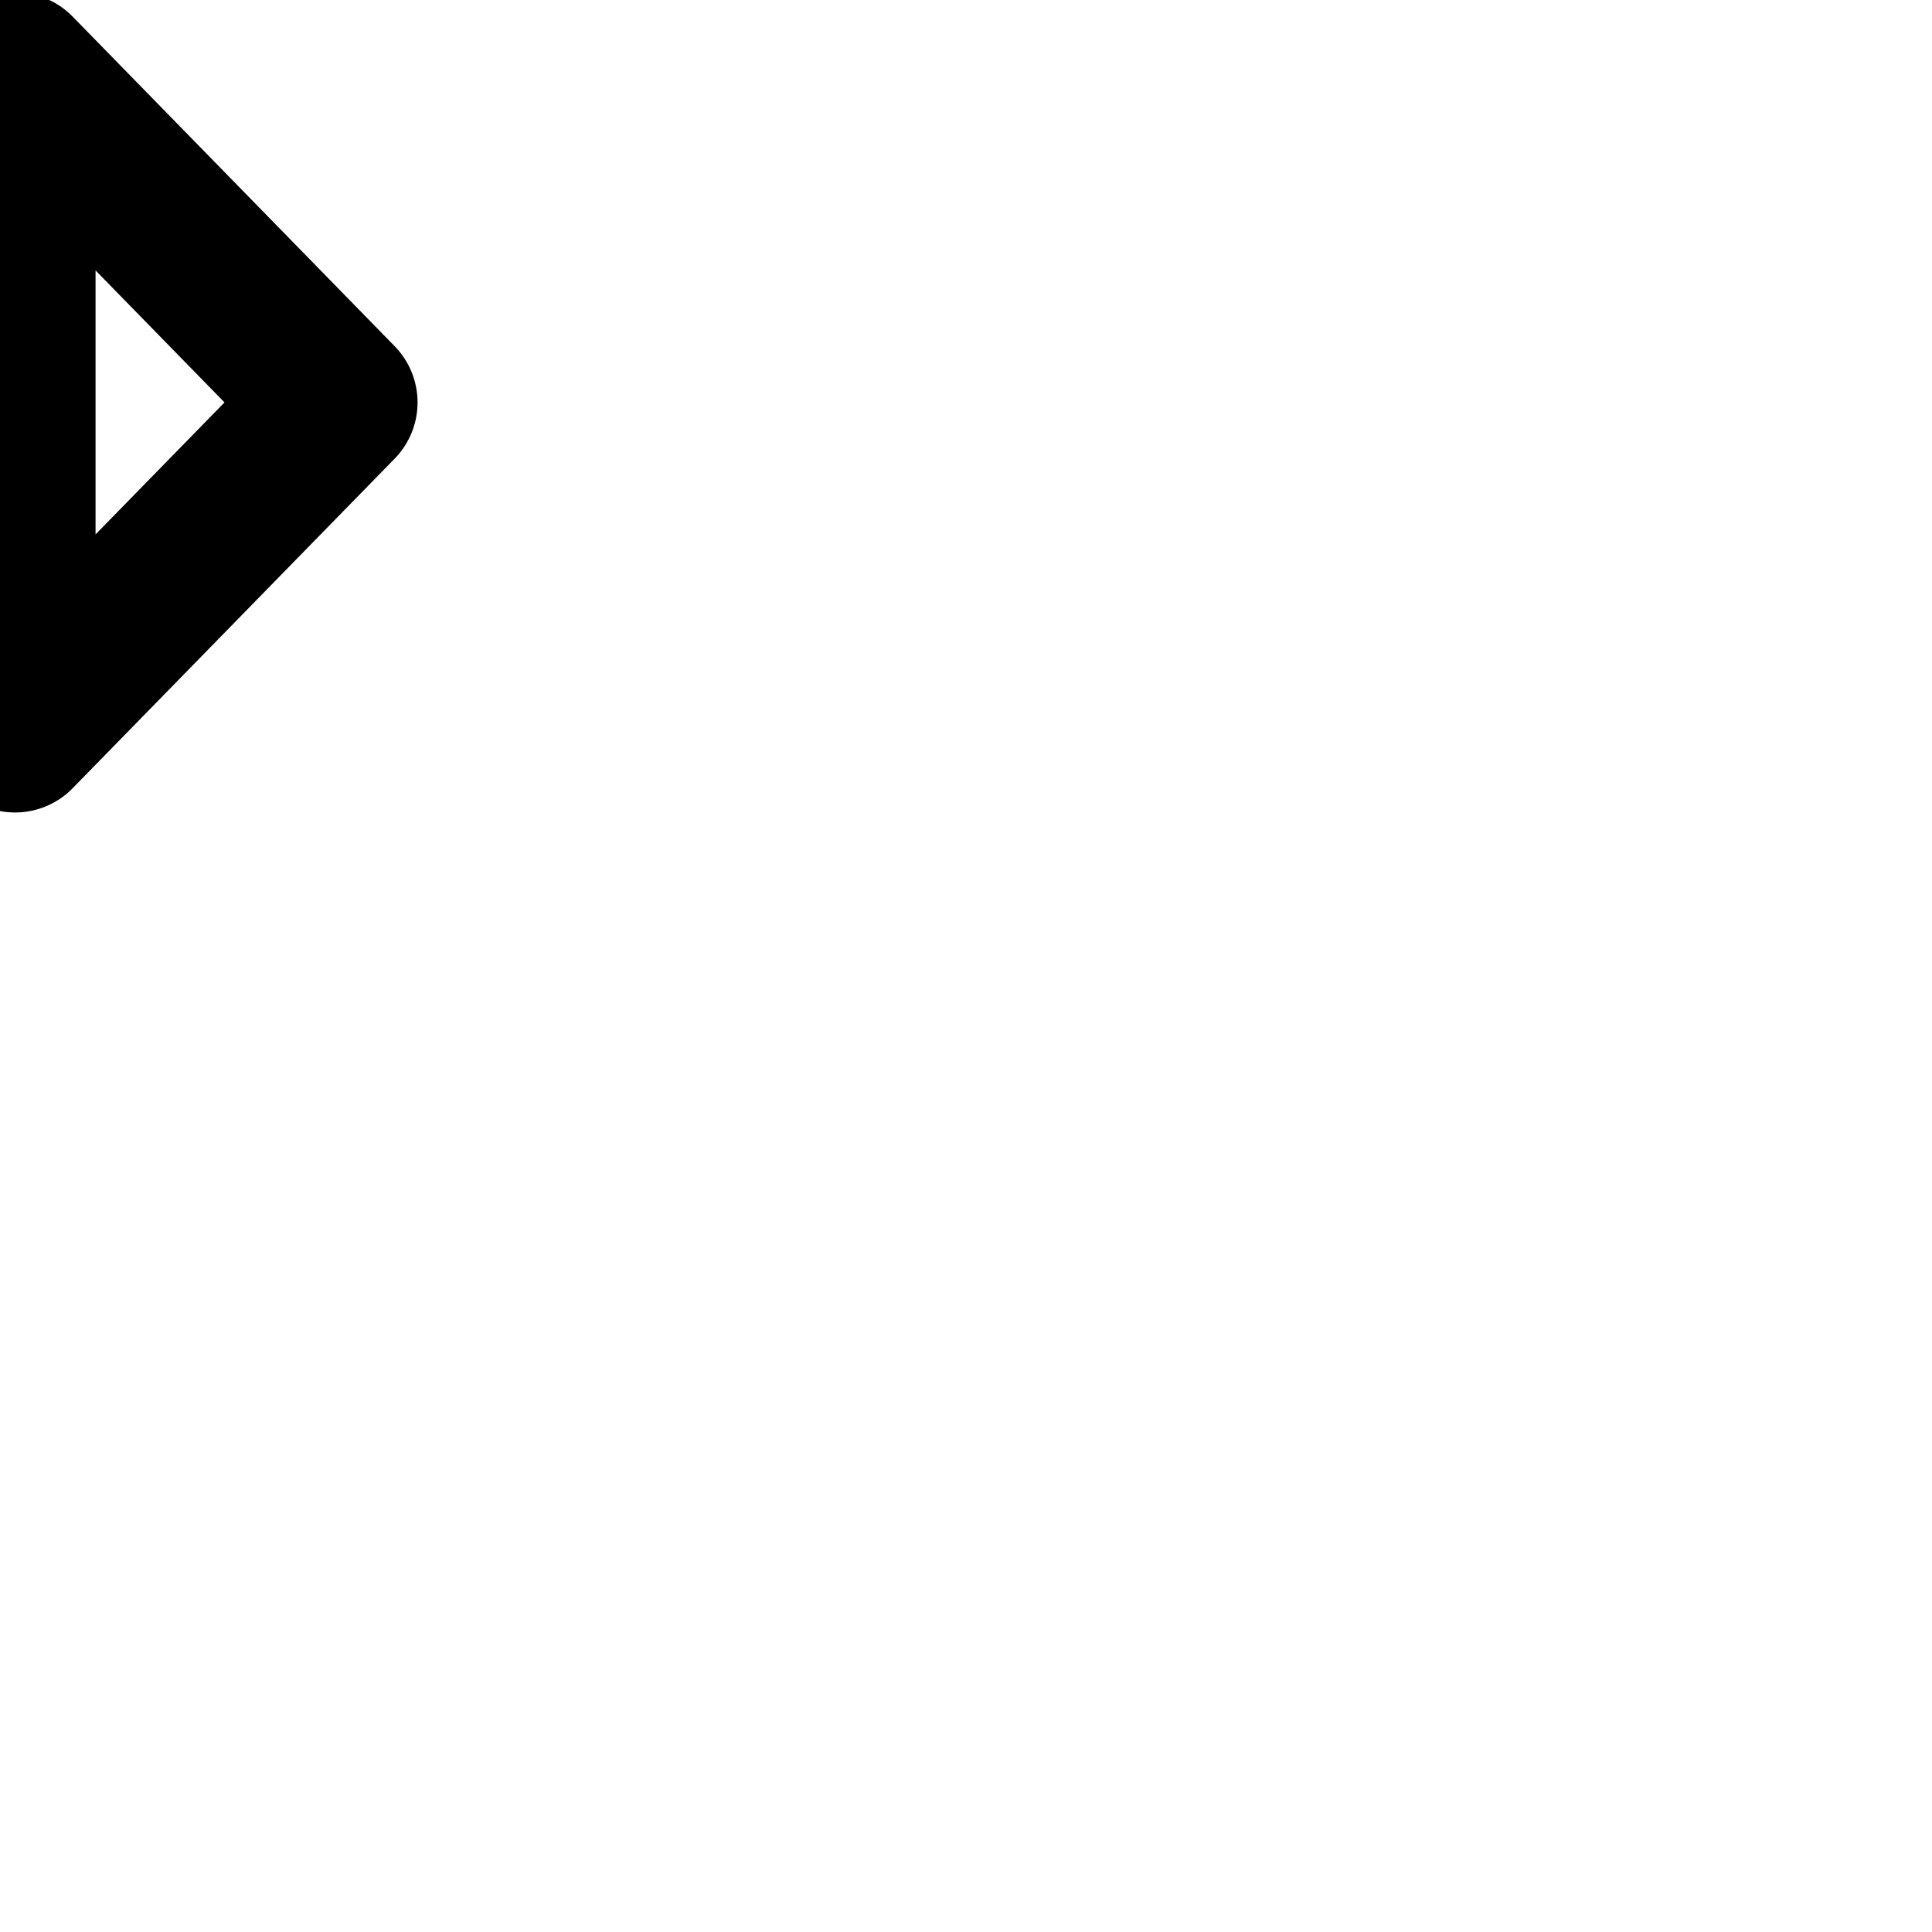
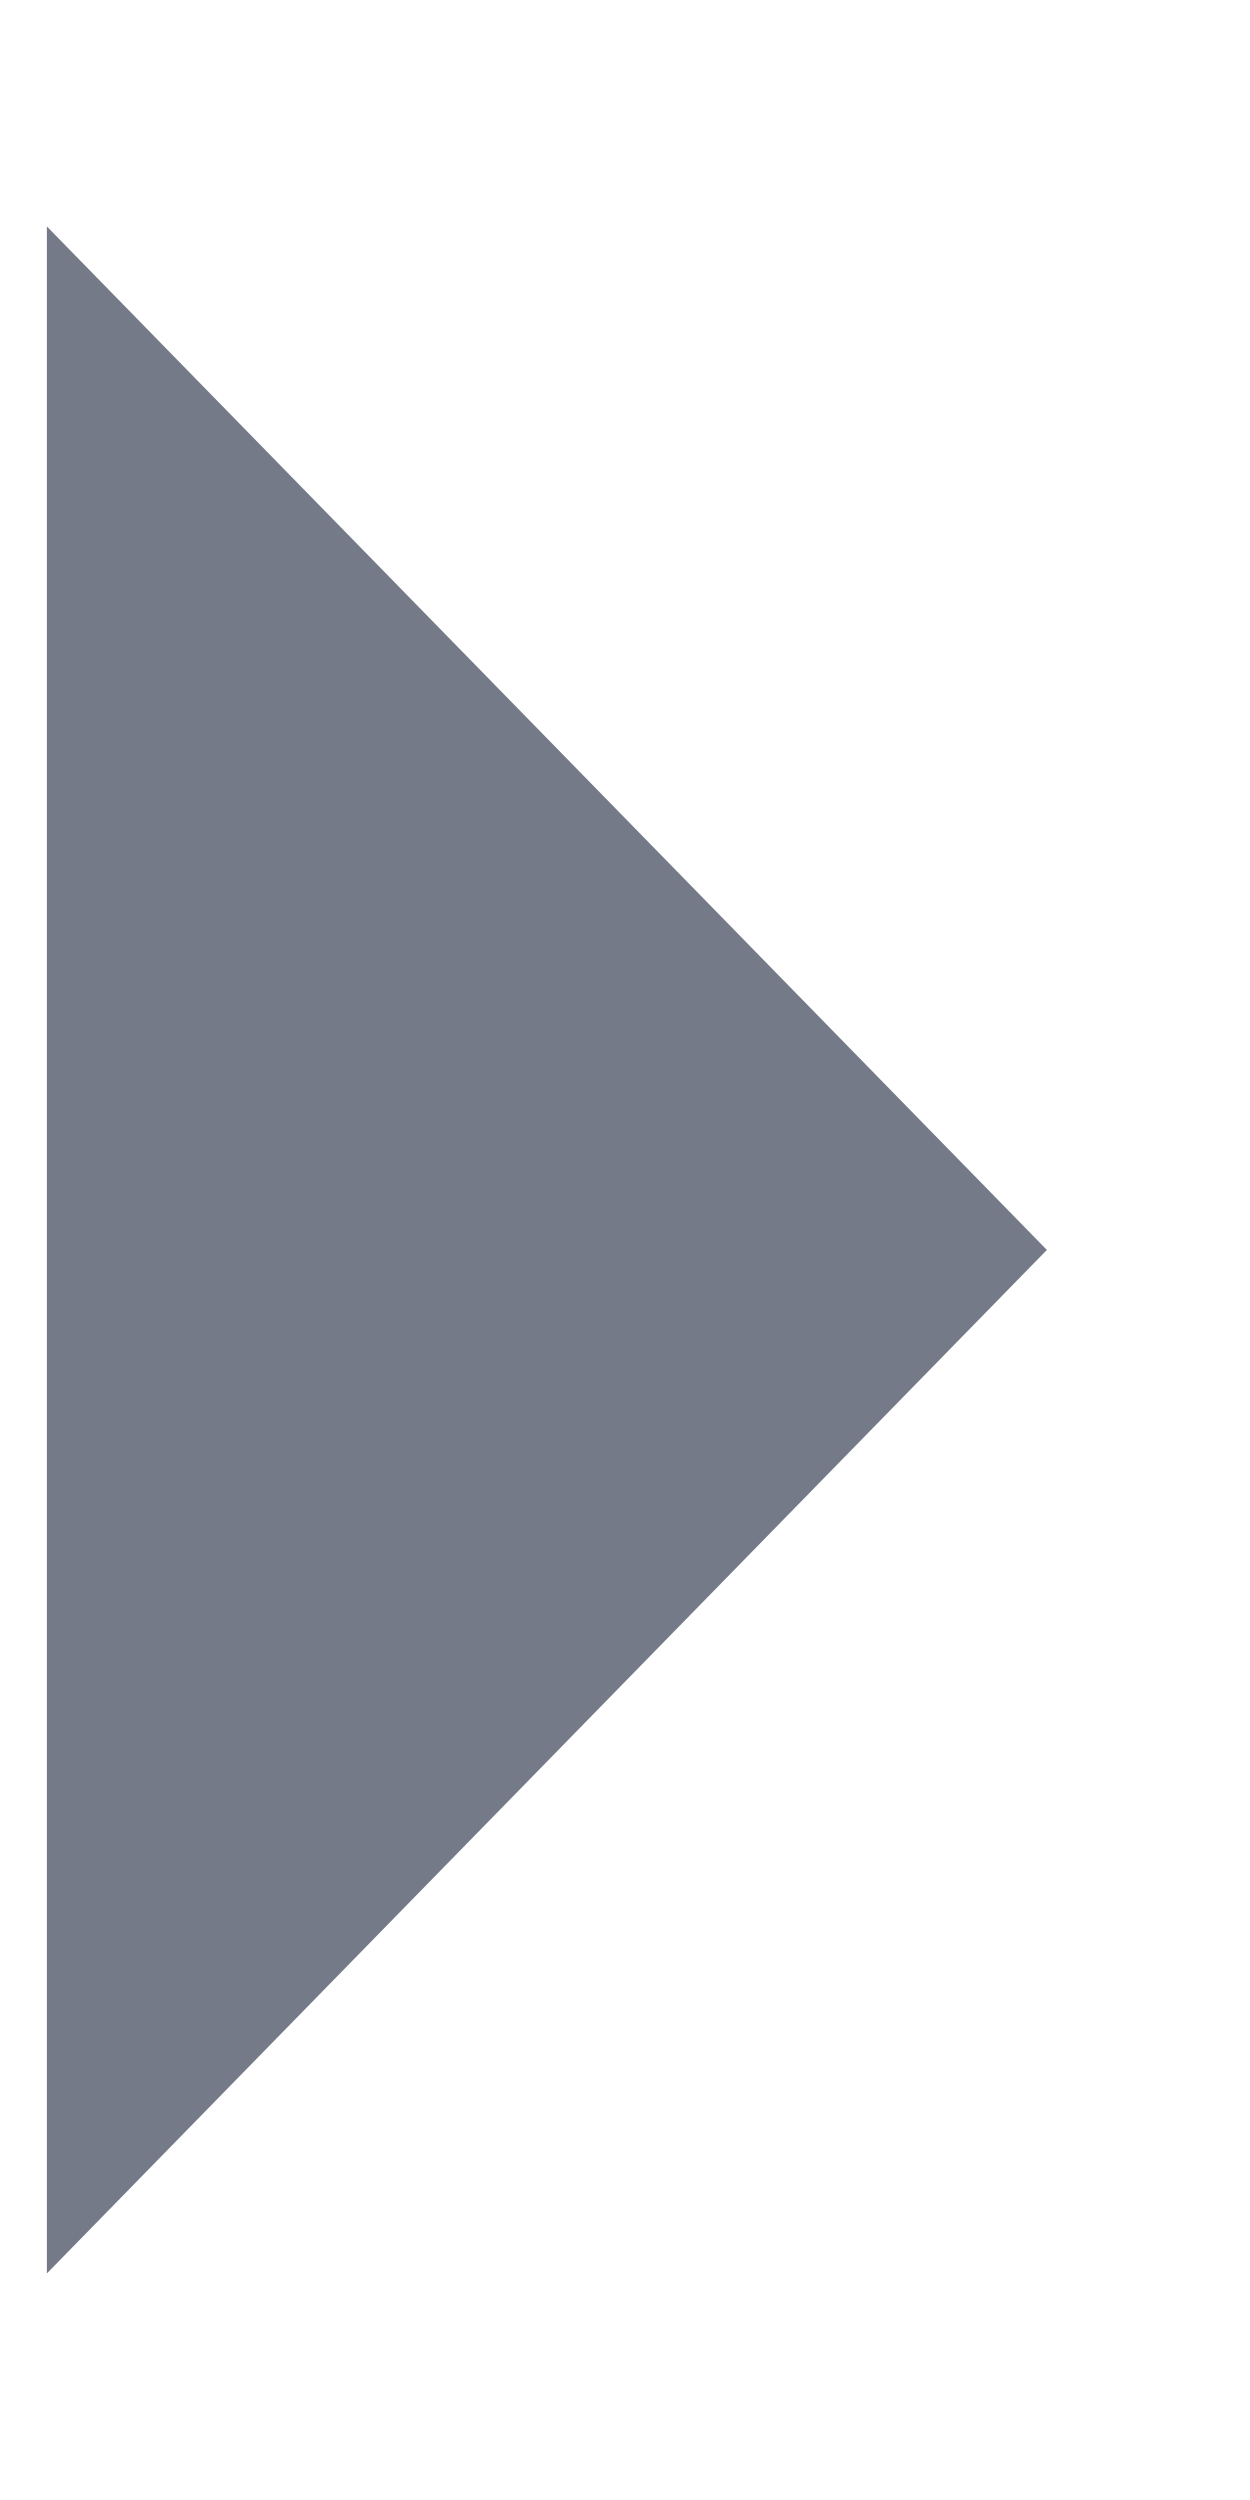
- <svg xmlns="http://www.w3.org/2000/svg" width="24" height="24" viewBox="0 0 24 24" fill="none" stroke="currentColor" stroke-width="2" stroke-linecap="round" stroke-linejoin="round">
-   <polygon points="0 0 4.094 4 8.188 0" transform="rotate(-90 4.64 4.453)" fill-rule="nonzero" />
+ <svg xmlns="http://www.w3.org/2000/svg" width="5px" height="10px" viewBox="0 0 5 10" version="1.1">
+   <defs />
+   <g id="App" stroke="none" stroke-width="1" fill="none" fill-rule="evenodd">
+     <g id="31---hubbub.at~--team---(Left-Convo-w/-collapsed-team)@2x" transform="translate(-6, -53)" fill="#747A87" fill-rule="nonzero">
+       <g id="Left-Sidebar" transform="translate(-1.023438, 7)">
+         <g id="Team-Section" transform="translate(0, 41)">
+           <g id="Team-Header-(expanded)" transform="translate(7.164062, 0)">
+             <g id="menu-arrow-down" transform="translate(2.046875, 9.59375) rotate(-90) translate(-2.046875, -9.59375) translate(-2.453125, 7.59375)">
+               <polygon id="Shape" points="0 0 4.094 4 8.188 0" />
+             </g>
+           </g>
+         </g>
+       </g>
+     </g>
+   </g>
</svg>
